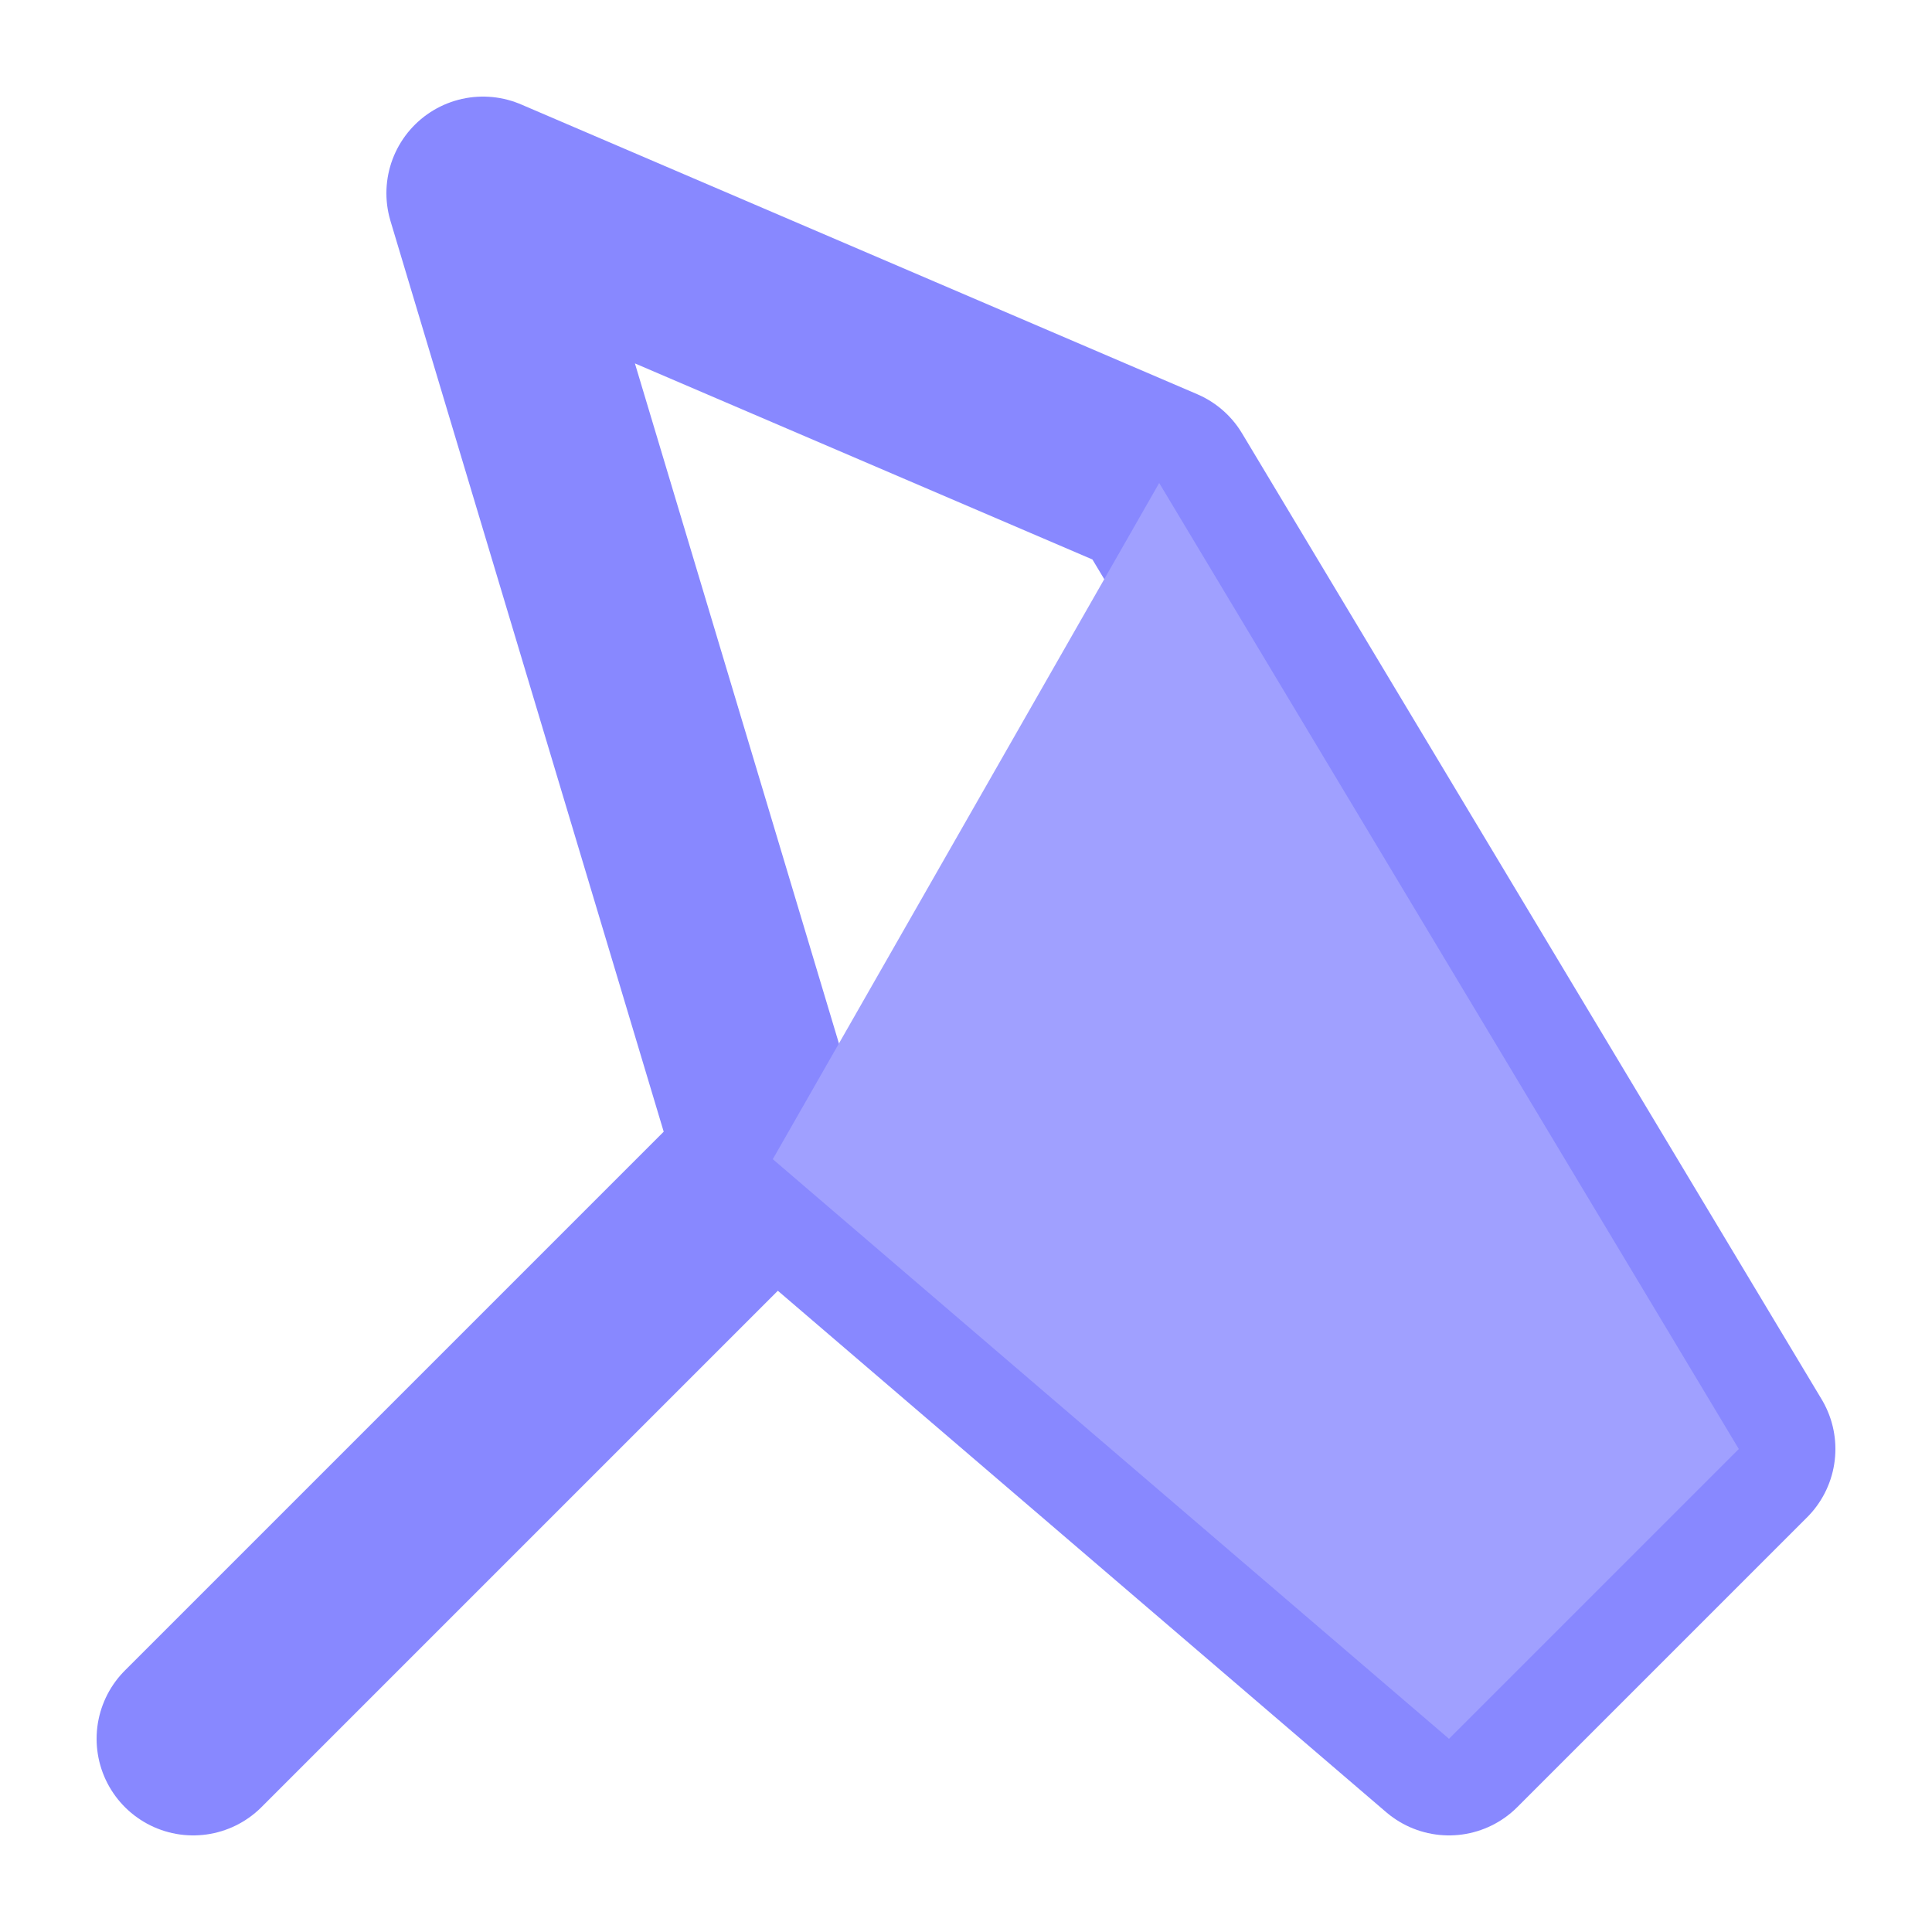
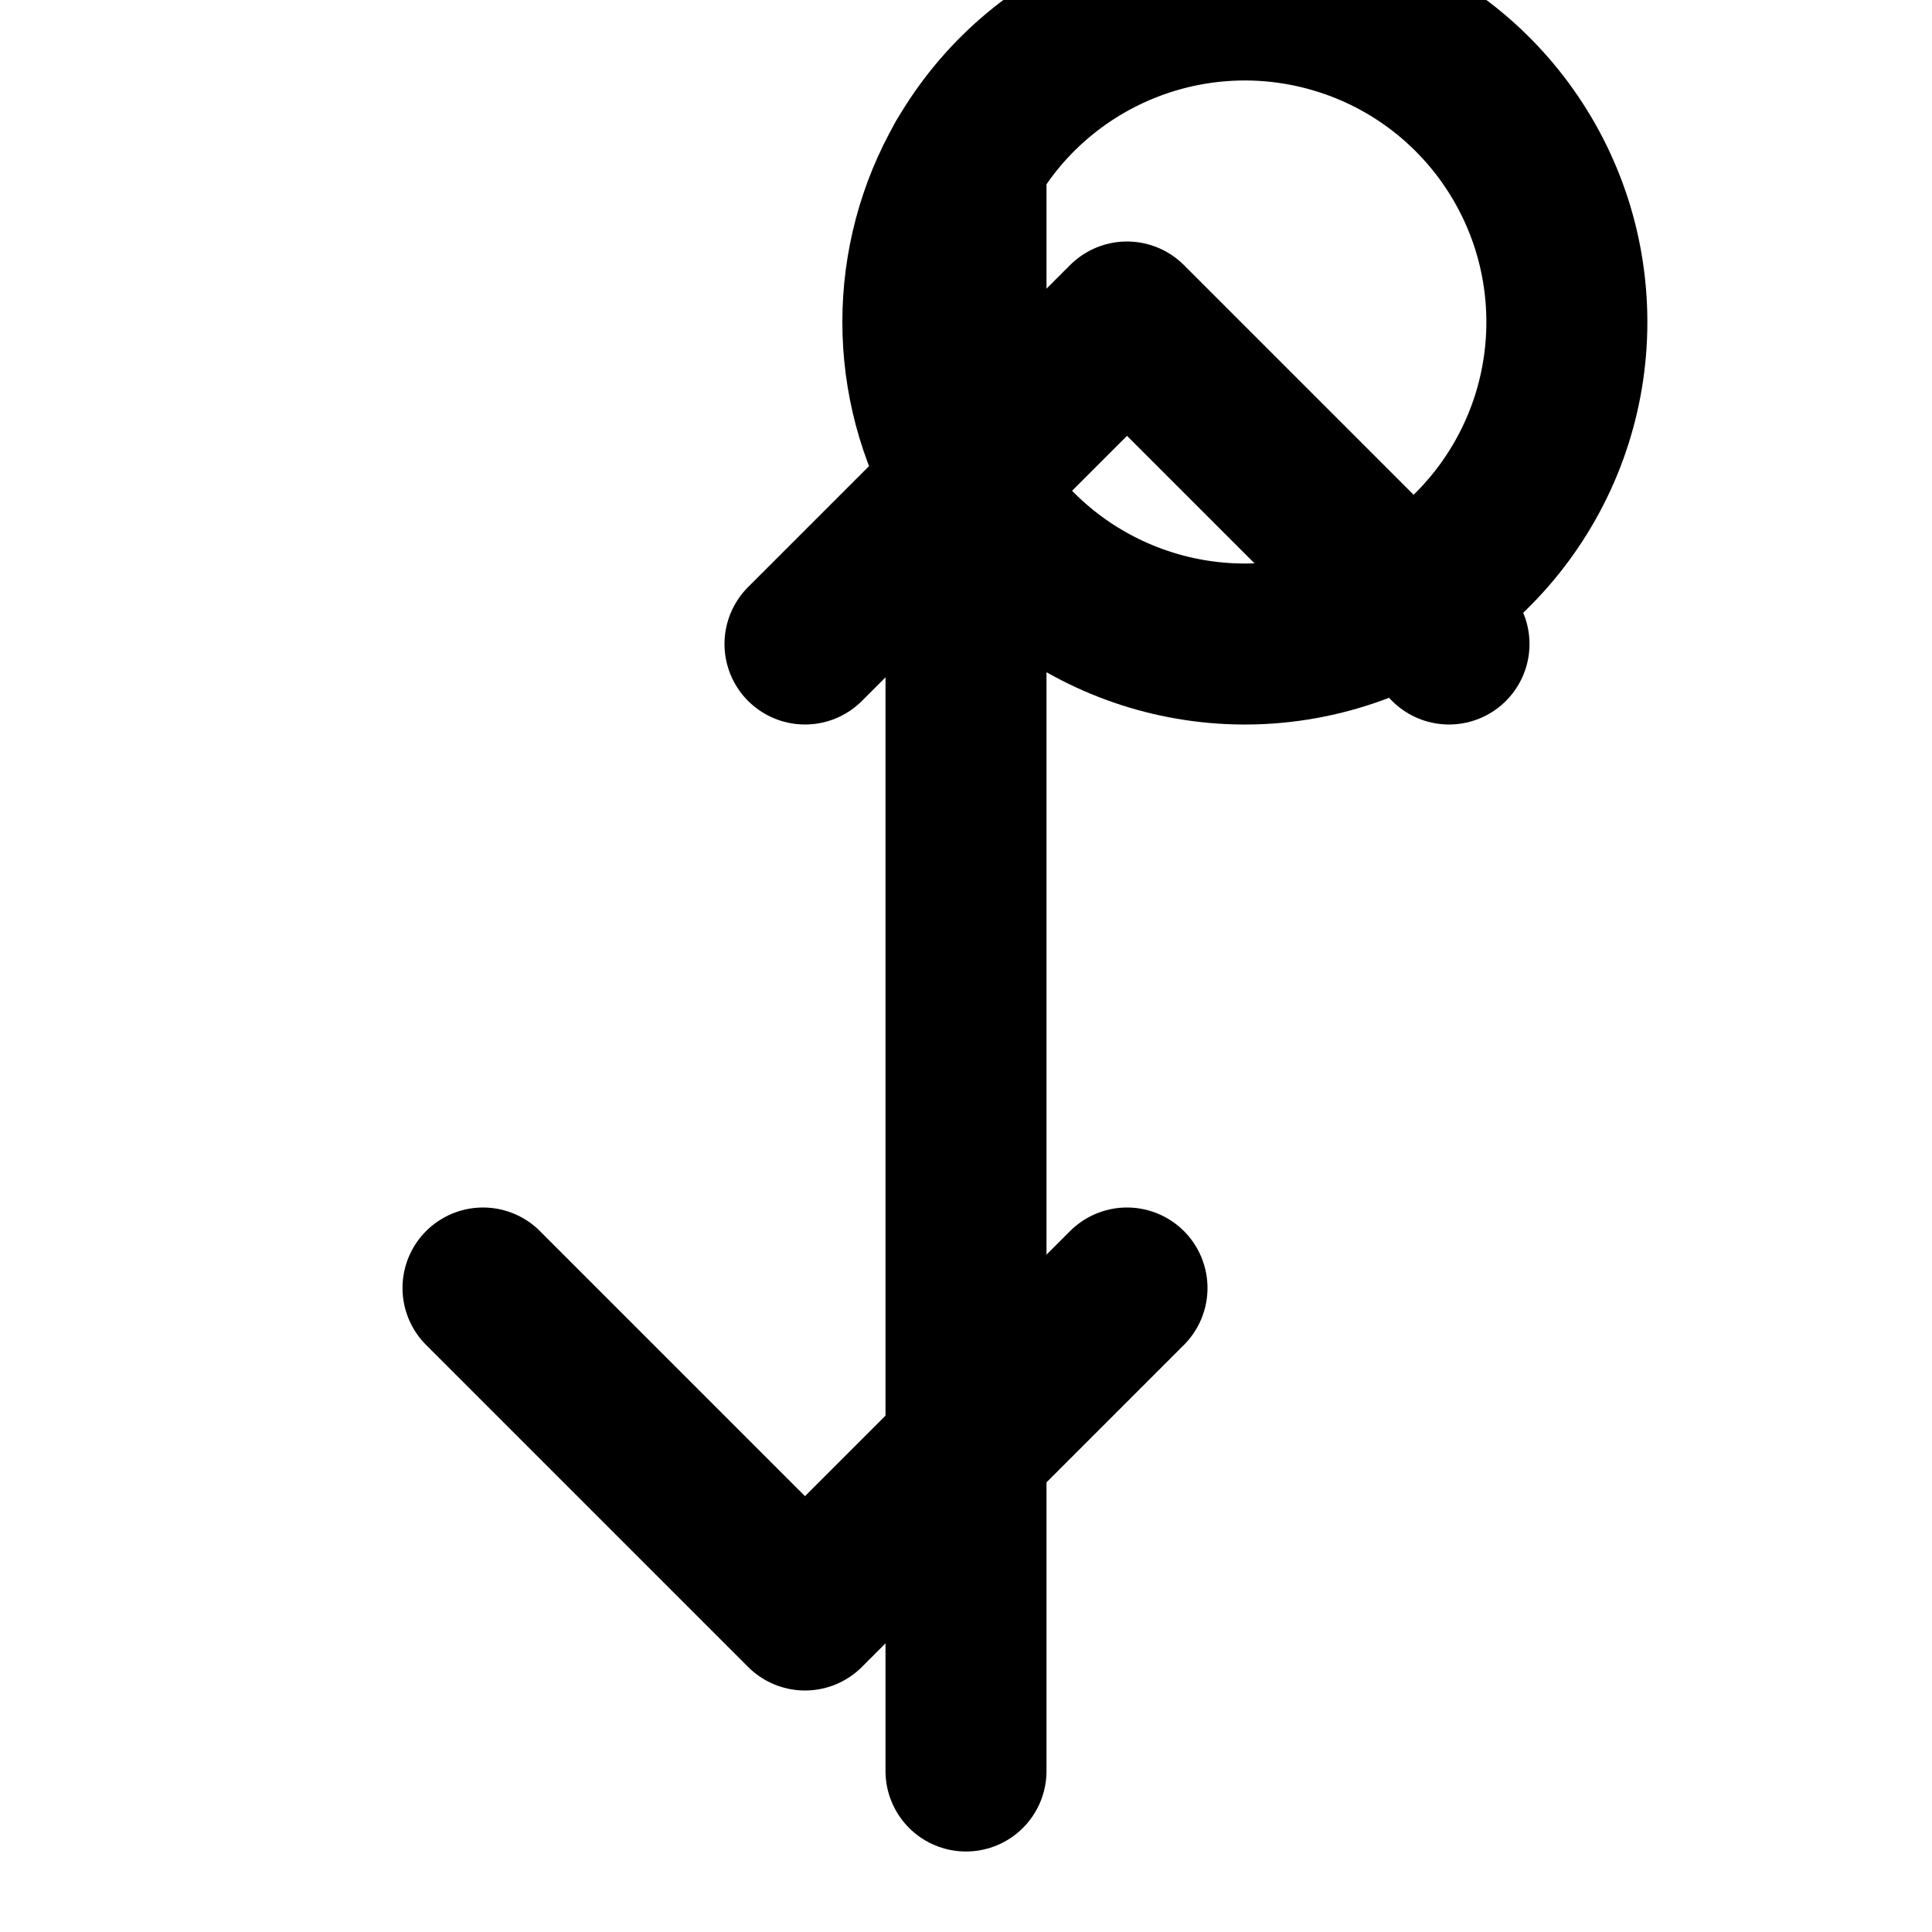
- <svg xmlns="http://www.w3.org/2000/svg" width="20" height="20" viewBox="0 0 20 20" fill="none">
-   <path d="M2 18L8 12M8 12L5 2L12 5L18 15L15 18L8 12Z" stroke="#8888FF" stroke-width="2" stroke-linecap="round" stroke-linejoin="round" />
-   <path d="M12 5L18 15L15 18L8 12L12 5Z" fill="#A0A0FF" />
+ <svg xmlns="http://www.w3.org/2000/svg" width="24" height="24" viewBox="0 0 24 24" fill="none" stroke="currentColor" stroke-width="2" stroke-linecap="round" stroke-linejoin="round">
+   <path d="M12 2v20" />
+   <path d="M12 2a4 4 0 1 0 0-4 4 4 0 0 0 0 4Z" transform="translate(0 4)" />
+   <path d="m18 8-4-4-4 4" />
+   <path d="m6 16 4 4 4-4" />
</svg>
